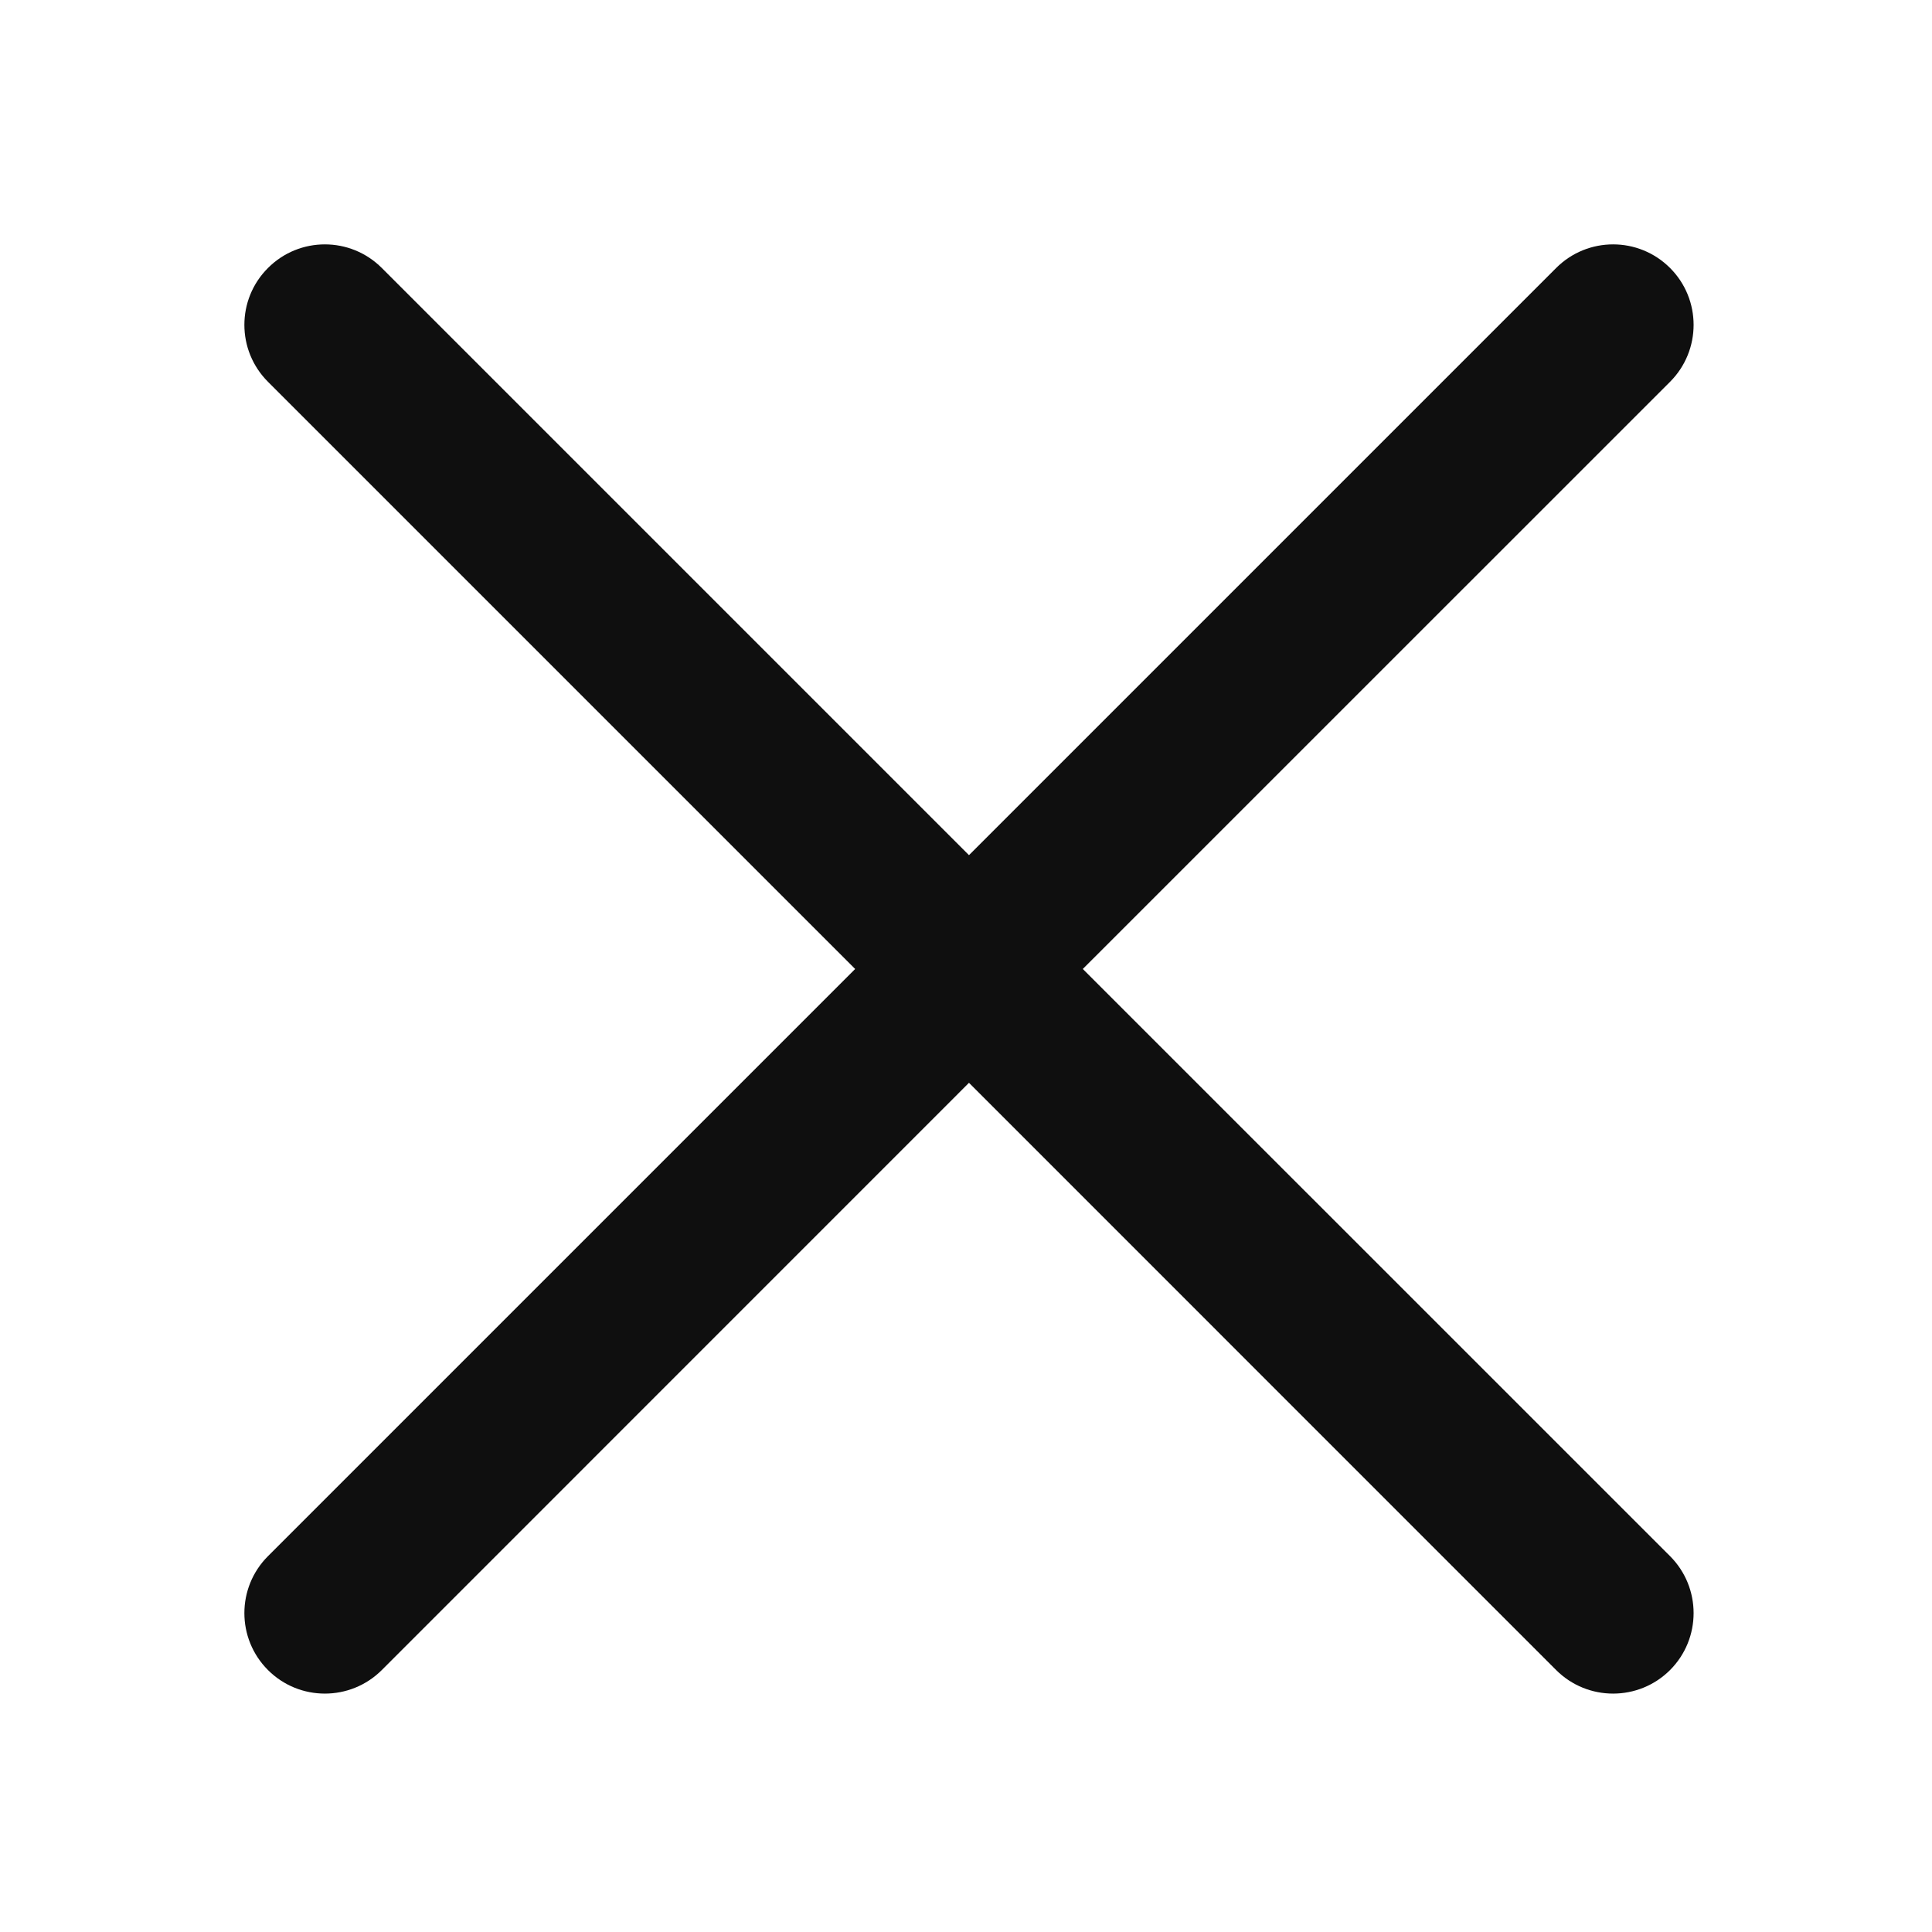
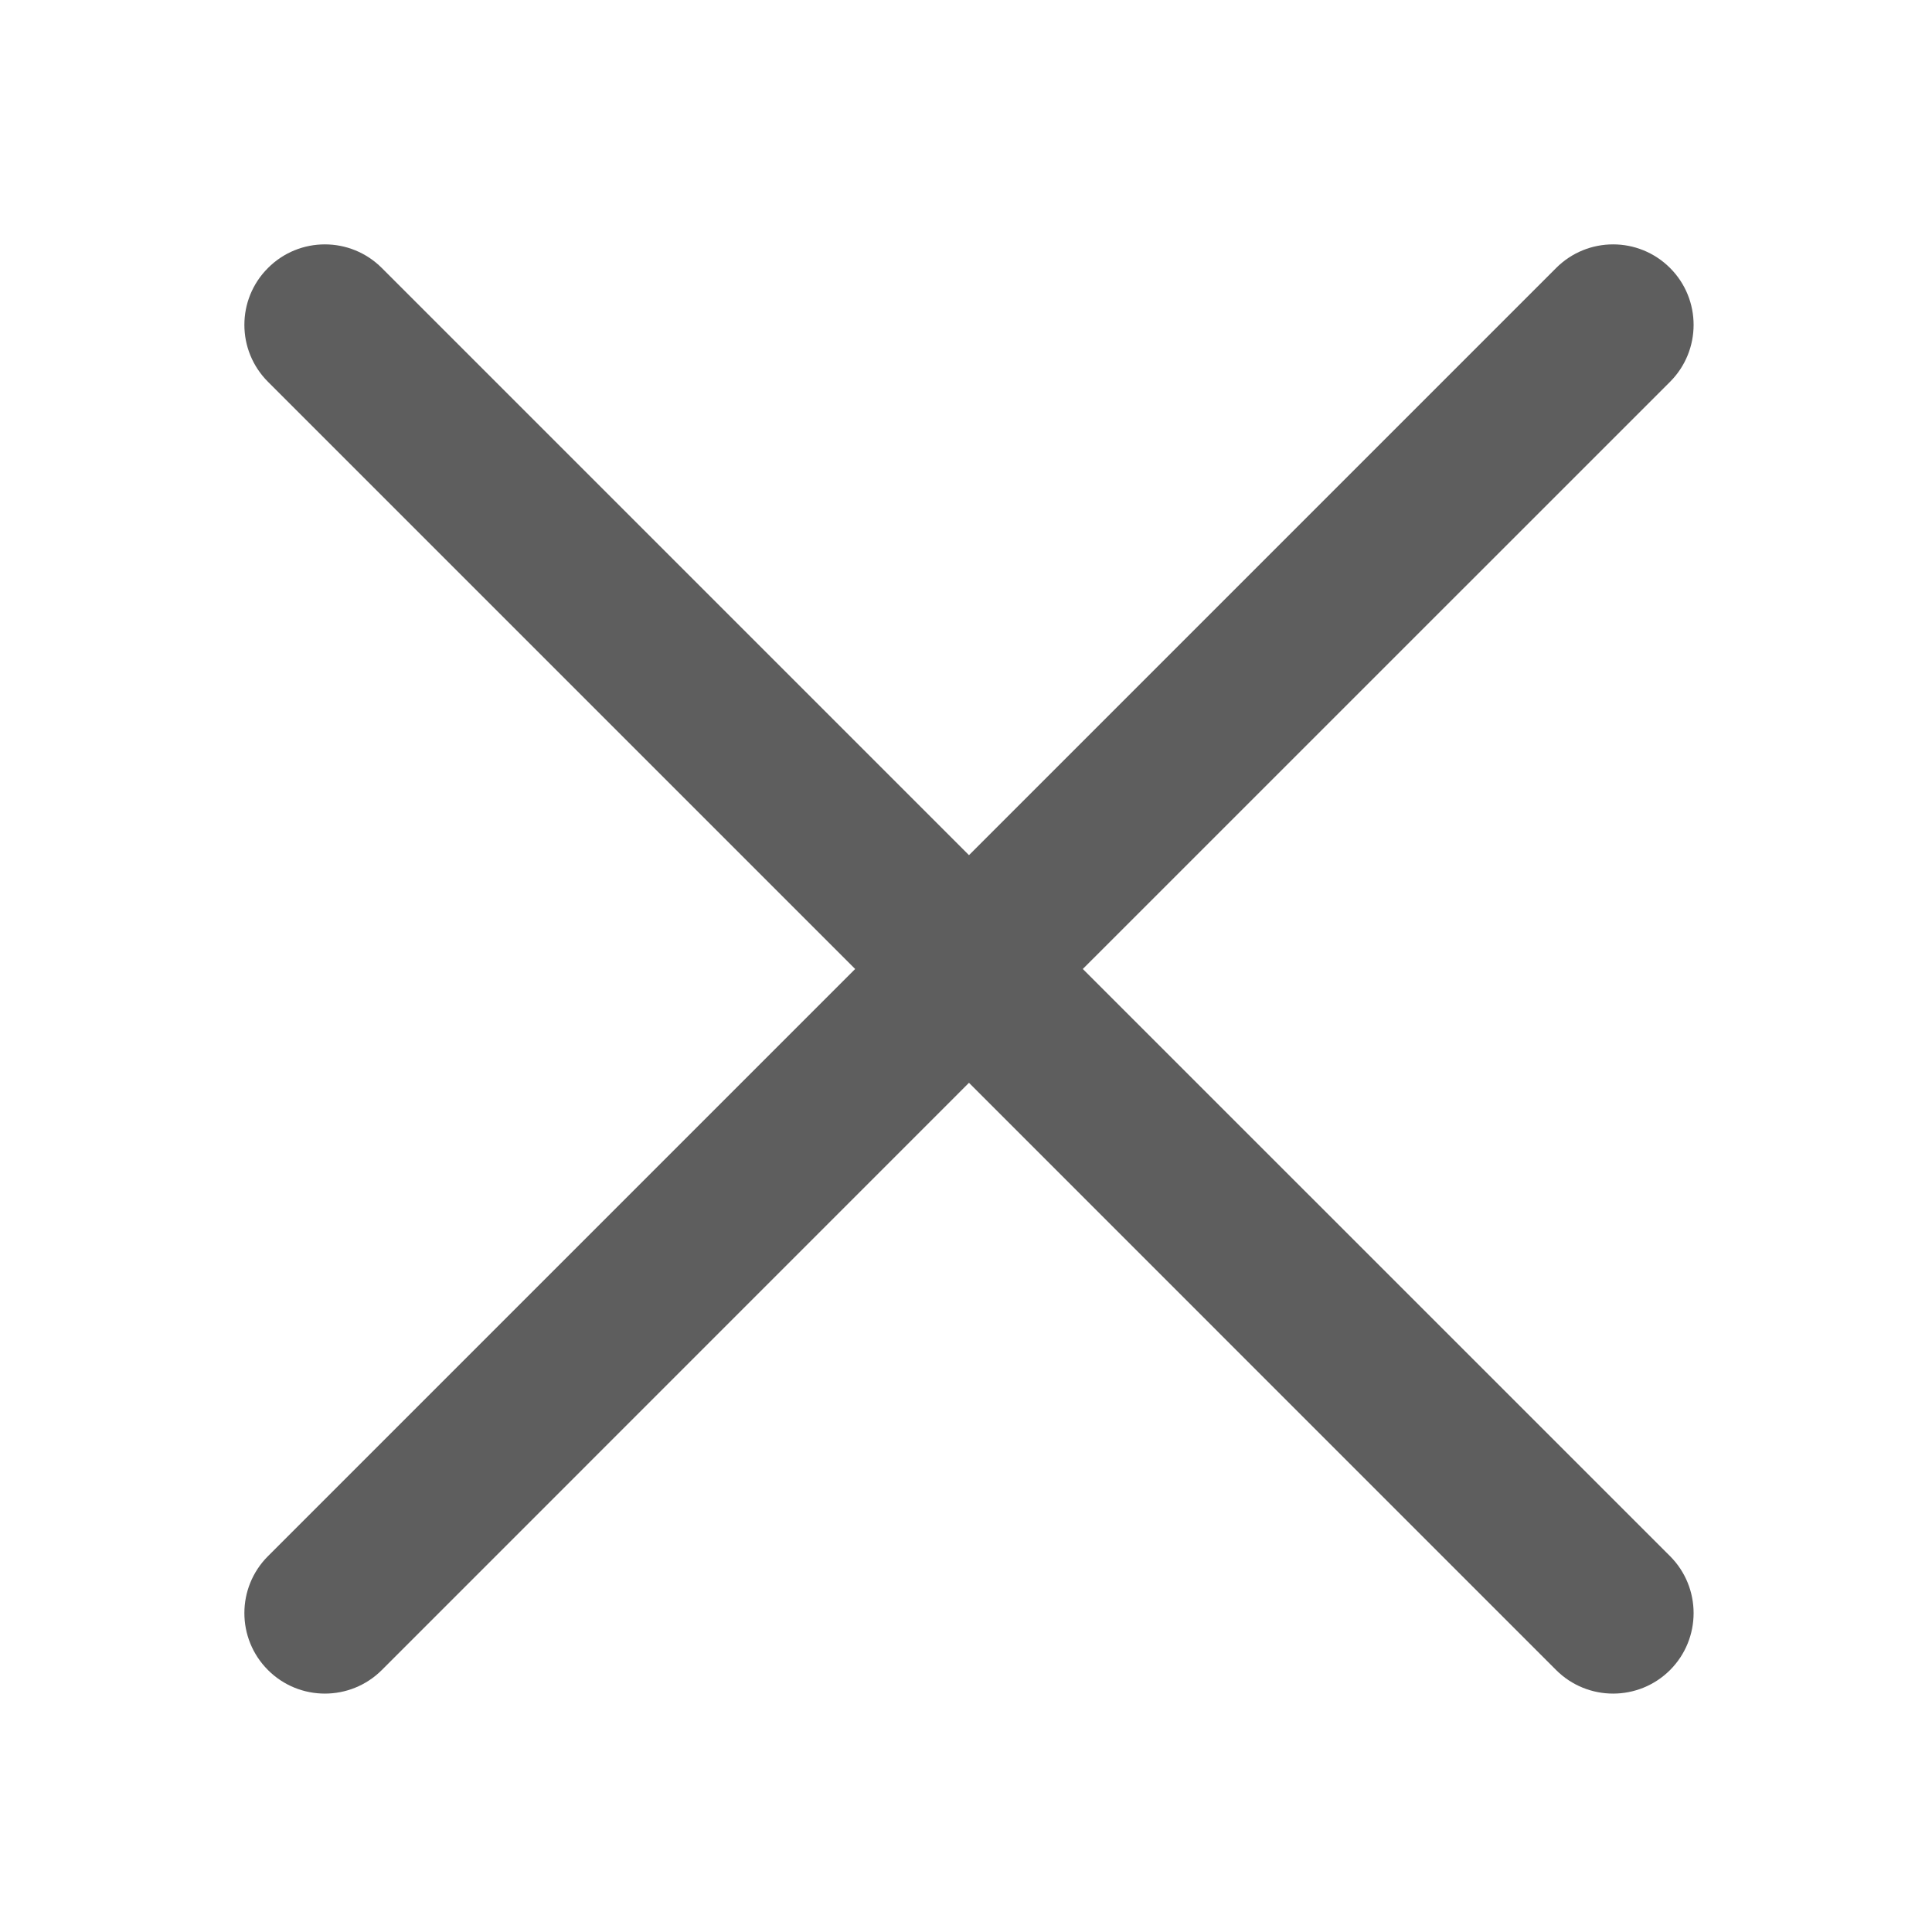
<svg xmlns="http://www.w3.org/2000/svg" width="800px" height="800px" viewBox="0 0 24 24" fill="none">
-   <path d="M20.746 3.329C20.355 2.938 19.722 2.938 19.331 3.329L12.037 10.623L4.743 3.329C4.352 2.938 3.719 2.938 3.329 3.329C2.938 3.719 2.938 4.352 3.329 4.743L10.623 12.037L3.329 19.331C2.938 19.722 2.938 20.355 3.329 20.746C3.719 21.136 4.352 21.136 4.743 20.746L12.037 13.451L19.331 20.746C19.722 21.136 20.355 21.136 20.746 20.746C21.136 20.355 21.136 19.722 20.746 19.331L13.451 12.037L20.746 4.743C21.136 4.352 21.136 3.719 20.746 3.329Z" fill="#0F0F0F" />
+   <path d="M20.746 3.329C20.355 2.938 19.722 2.938 19.331 3.329L12.037 10.623L4.743 3.329C4.352 2.938 3.719 2.938 3.329 3.329C2.938 3.719 2.938 4.352 3.329 4.743L10.623 12.037L3.329 19.331C2.938 19.722 2.938 20.355 3.329 20.746C3.719 21.136 4.352 21.136 4.743 20.746L12.037 13.451L19.331 20.746C19.722 21.136 20.355 21.136 20.746 20.746C21.136 20.355 21.136 19.722 20.746 19.331L13.451 12.037L20.746 4.743C21.136 4.352 21.136 3.719 20.746 3.329Z" fill="#5E5E5E" />
</svg>
